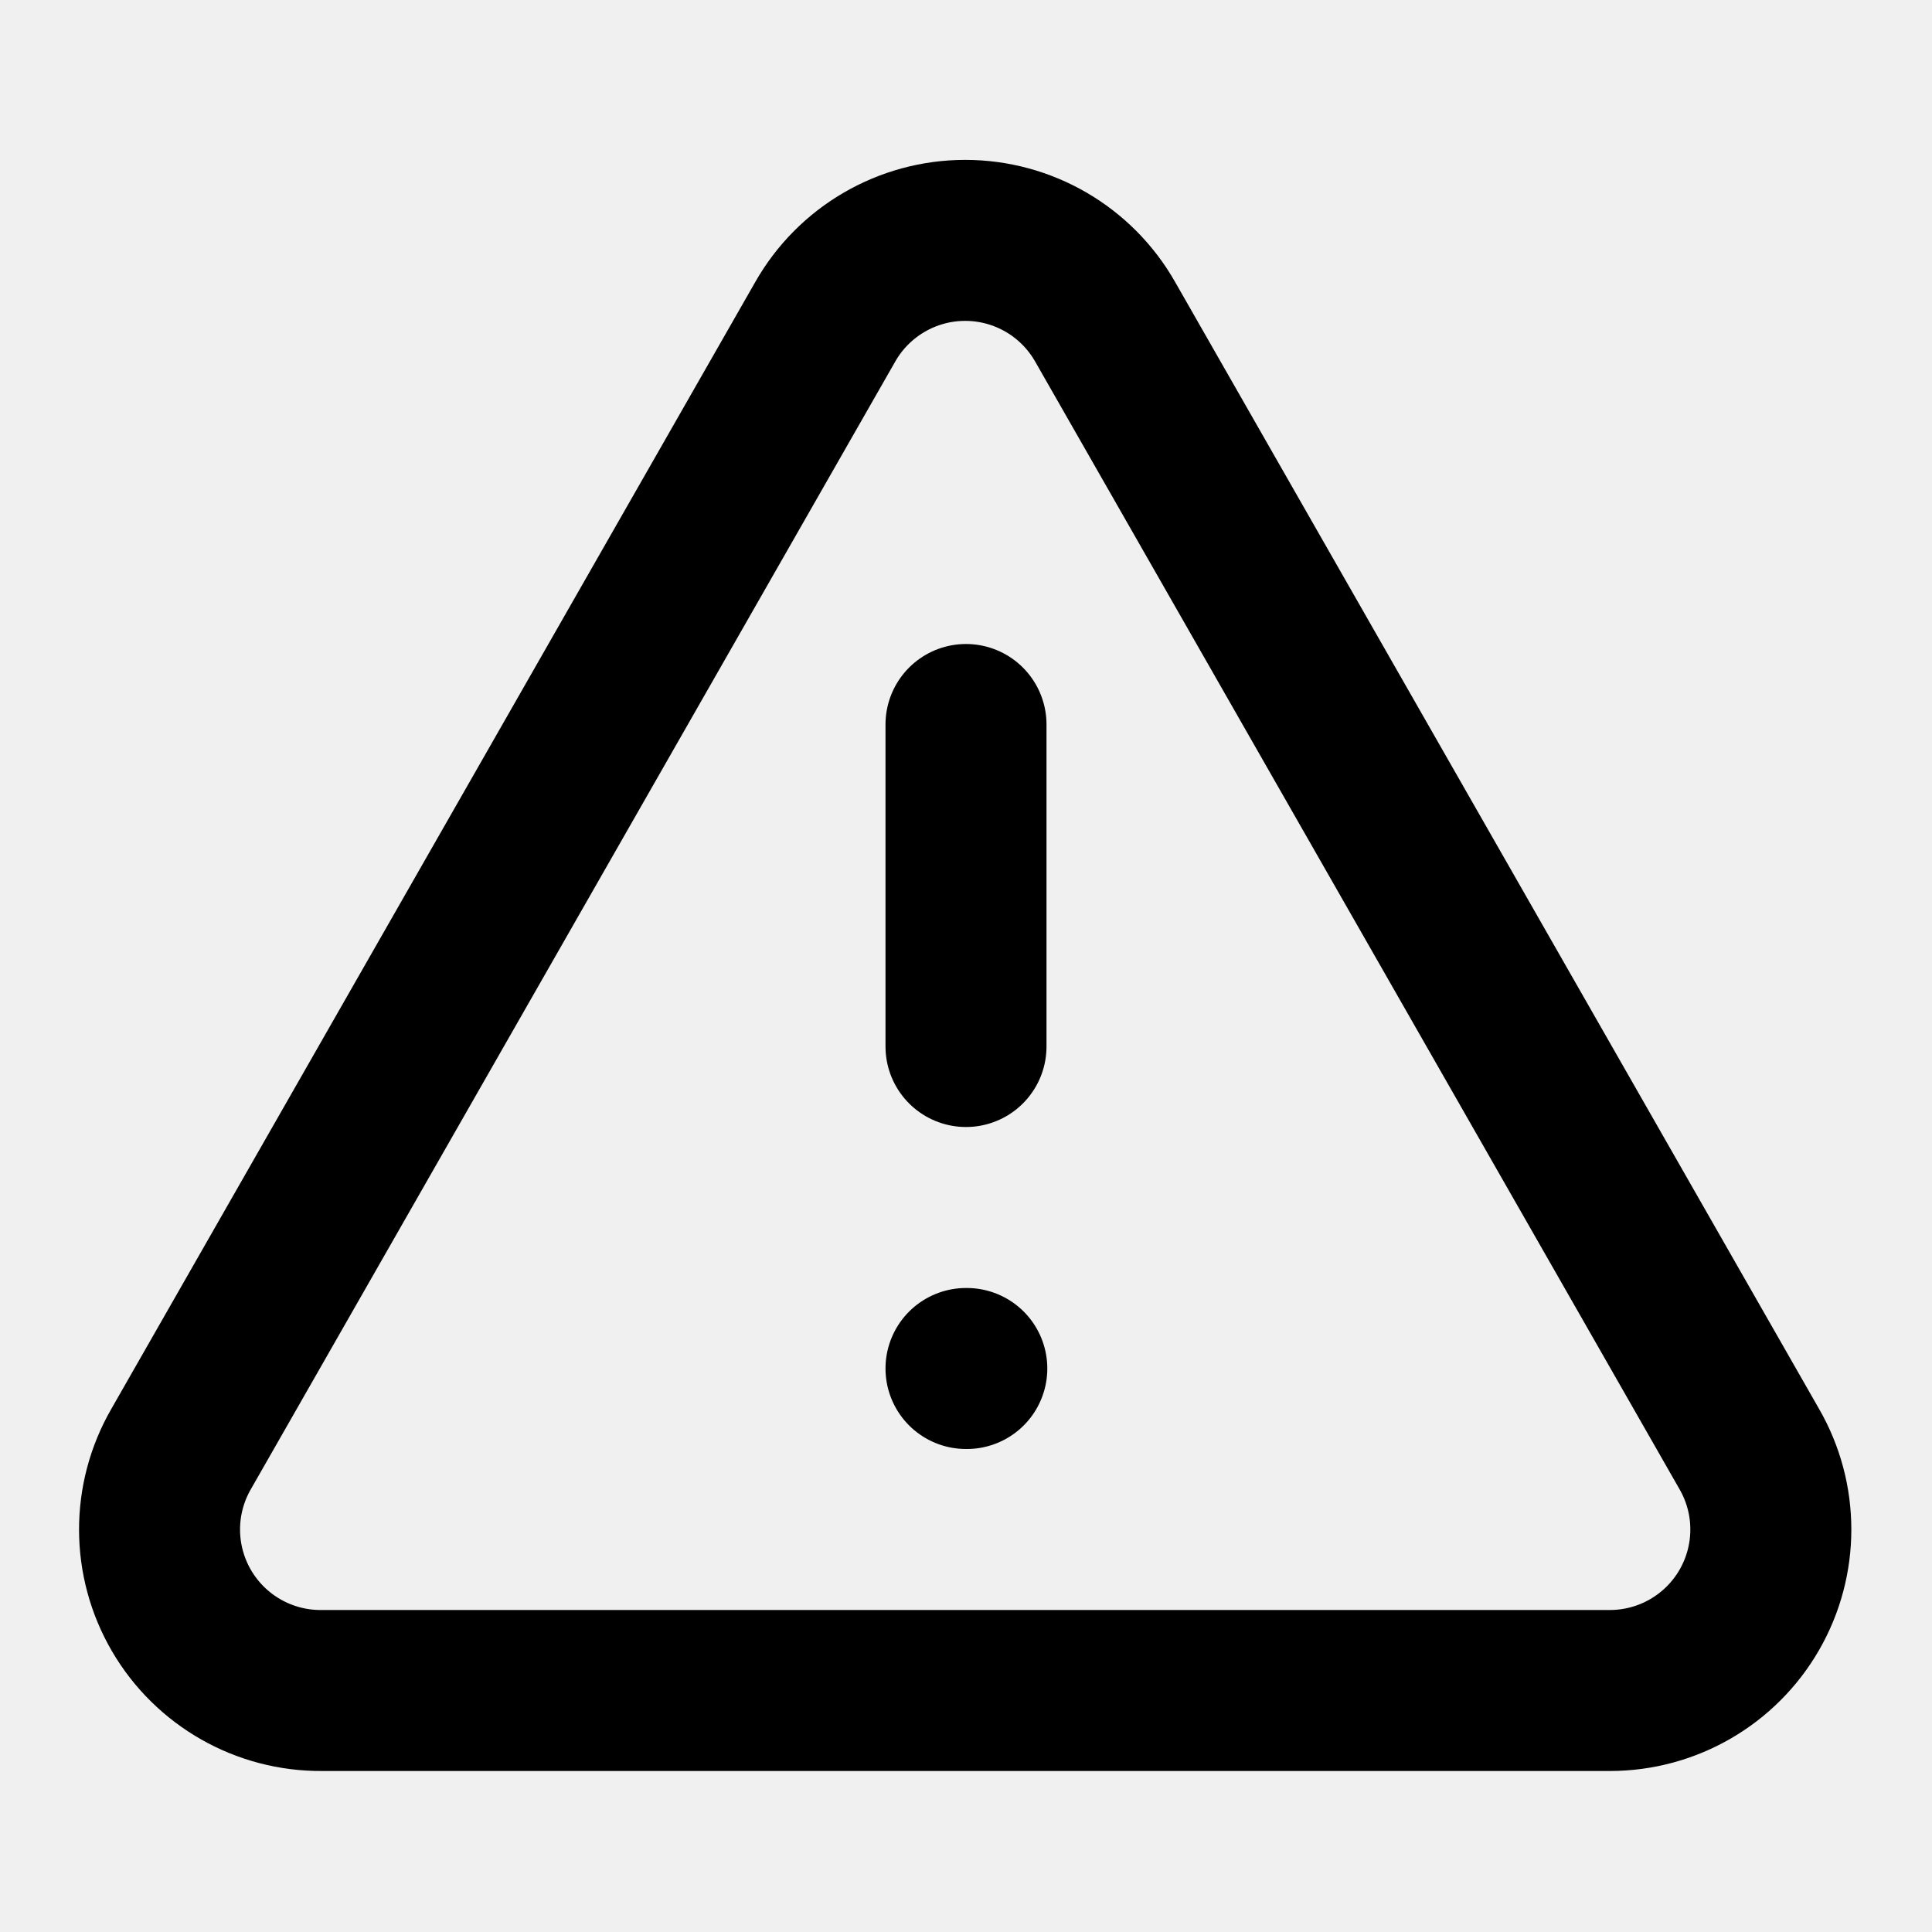
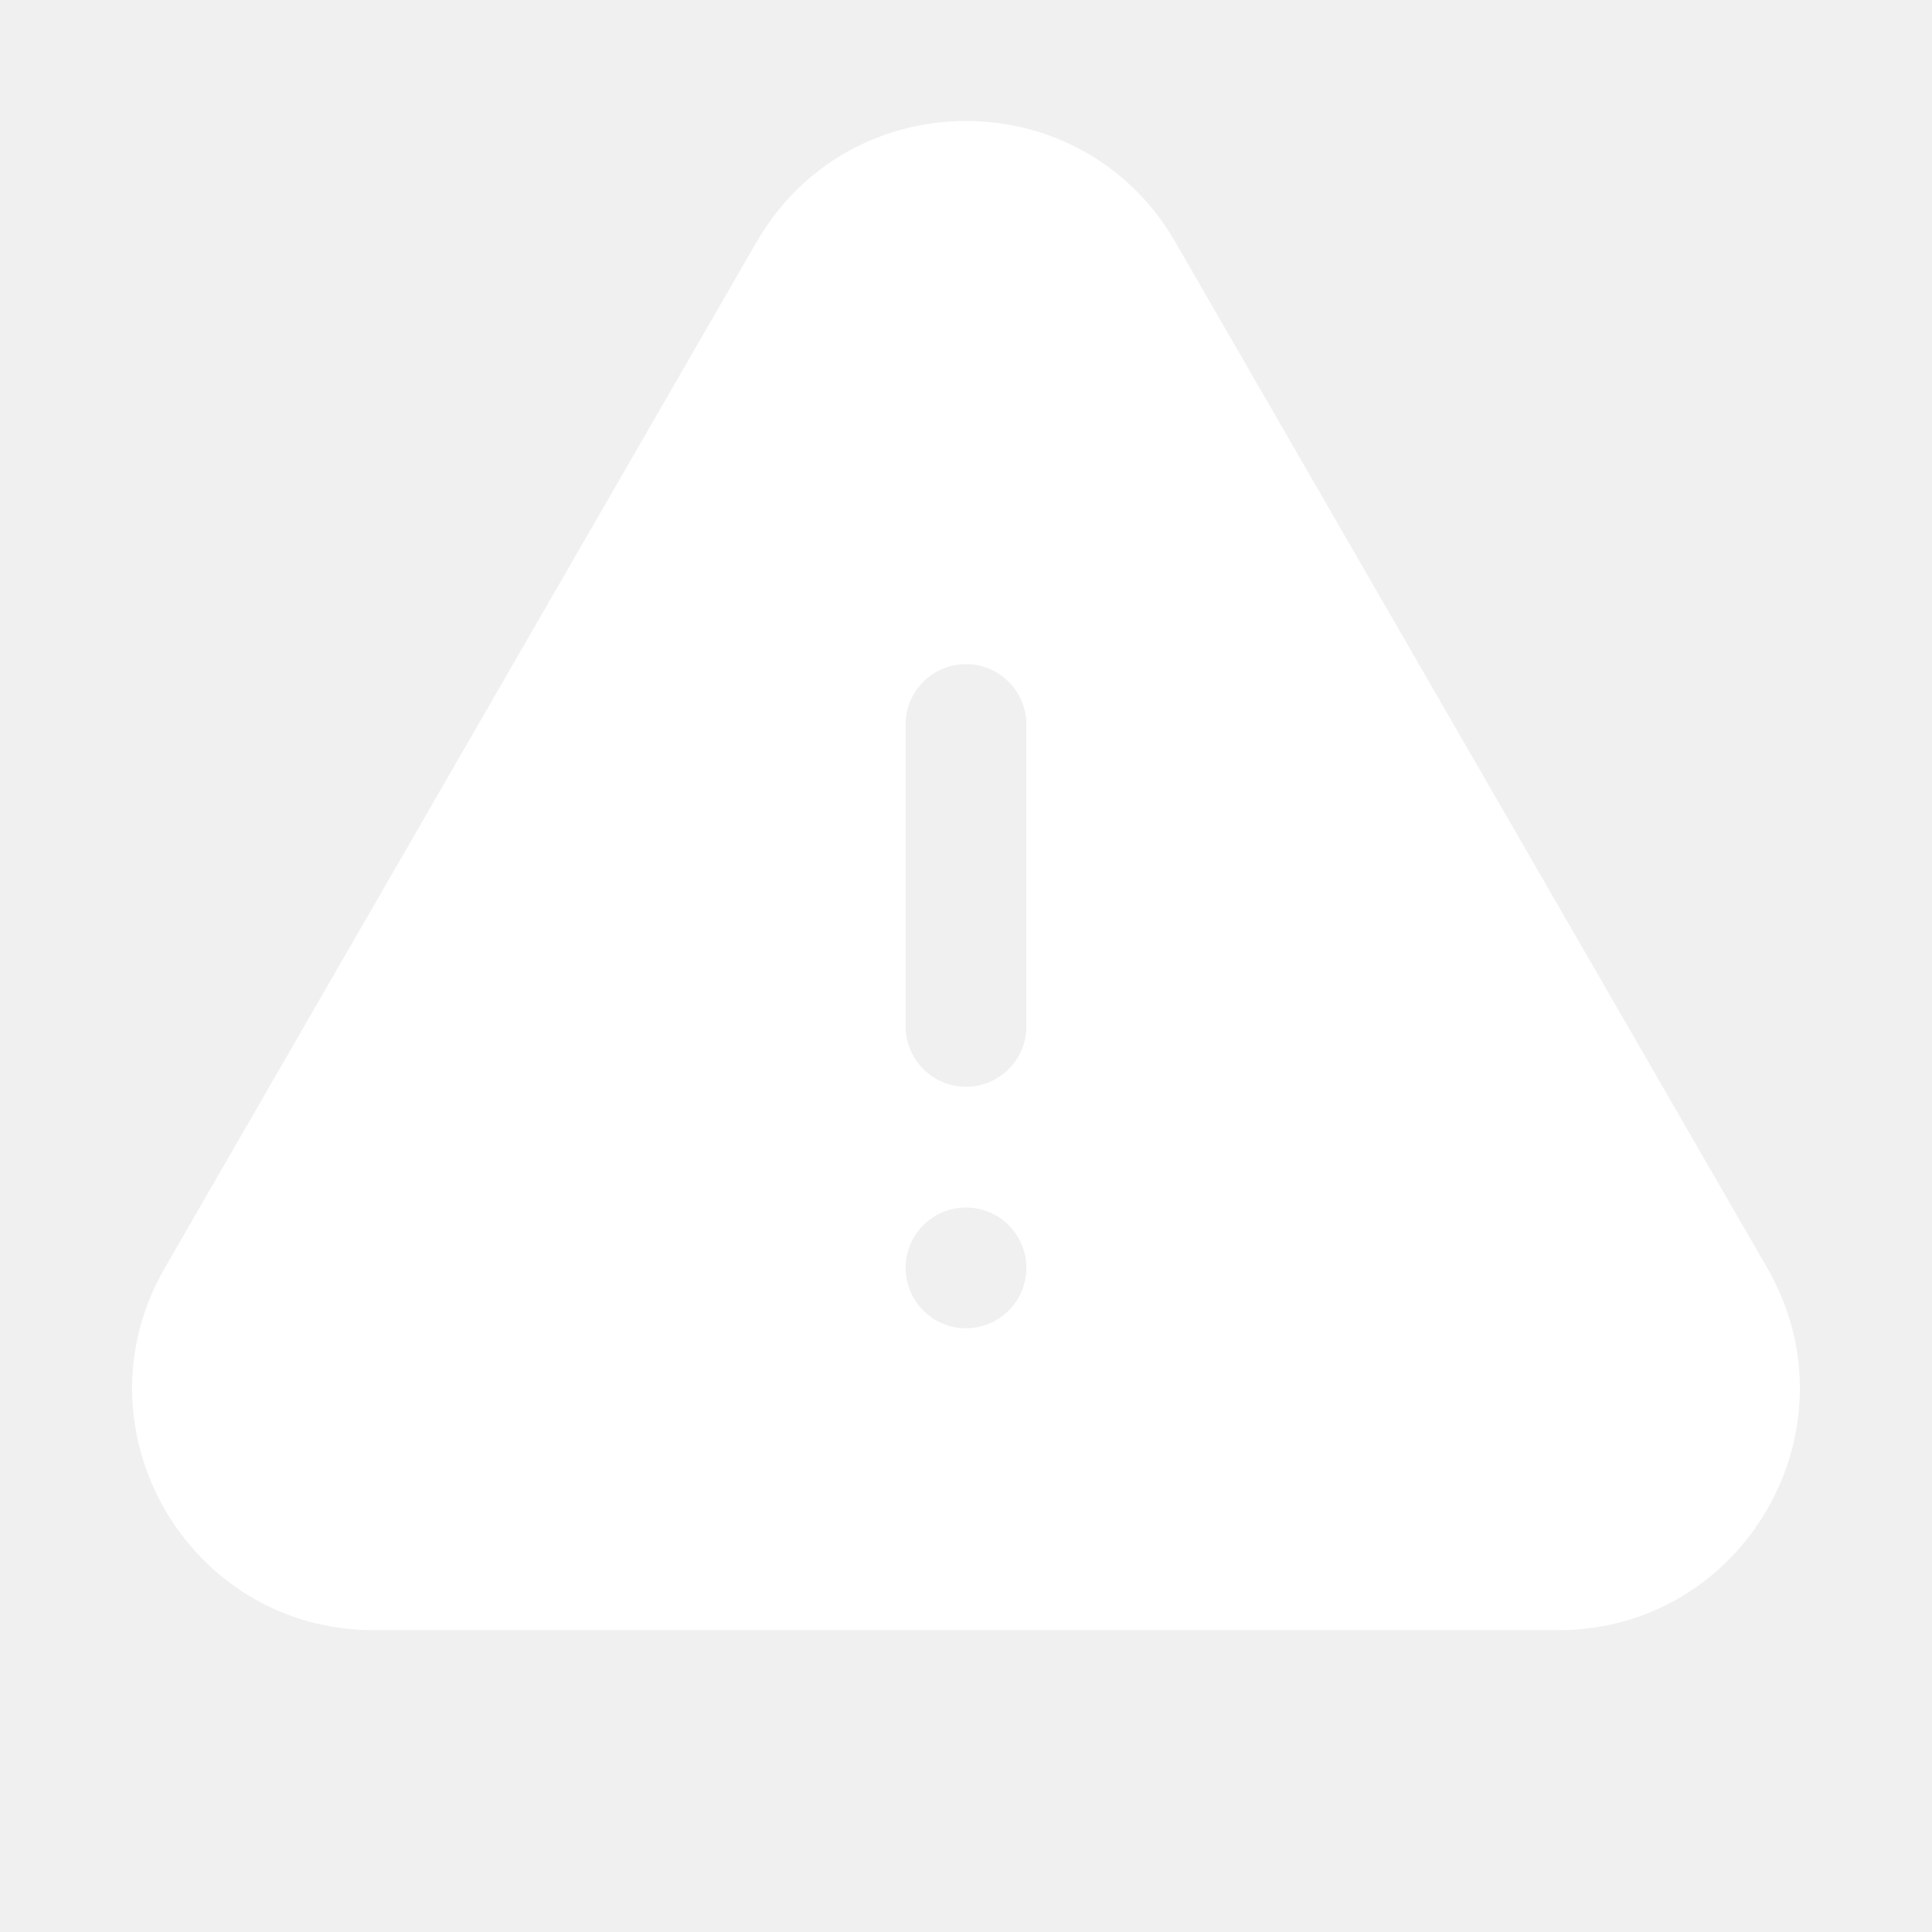
- <svg xmlns="http://www.w3.org/2000/svg" viewBox="0 0 24 24" fill="none" stroke="currentColor" stroke-width="2" stroke-linecap="round" stroke-linejoin="round">
-   <path d="m21.73 18-8-14a2 2 0 0 0-3.48 0l-8 14A2 2 0 0 0 4 21h16a2 2 0 0 0 1.73-3Z" />
-   <line x1="12" y1="9" x2="12" y2="13" />
-   <line x1="12" y1="17" x2="12.01" y2="17" />
+ <svg xmlns="http://www.w3.org/2000/svg" viewBox="0 0 24 24" fill="white">
+   <path fill-rule="evenodd" d="M9.401 3.003c1.155-2 4.043-2 5.197 0l7.355 12.748c1.154 2-.29 4.5-2.599 4.5H4.645c-2.309 0-3.752-2.5-2.598-4.5L9.4 3.003ZM12 8.25a.75.75 0 0 1 .75.75v3.75a.75.75 0 0 1-1.5 0V9a.75.75 0 0 1 .75-.75Zm0 8.25a.75.75 0 1 0 0-1.5.75.75 0 0 0 0 1.5Z" clip-rule="evenodd" />
</svg>
